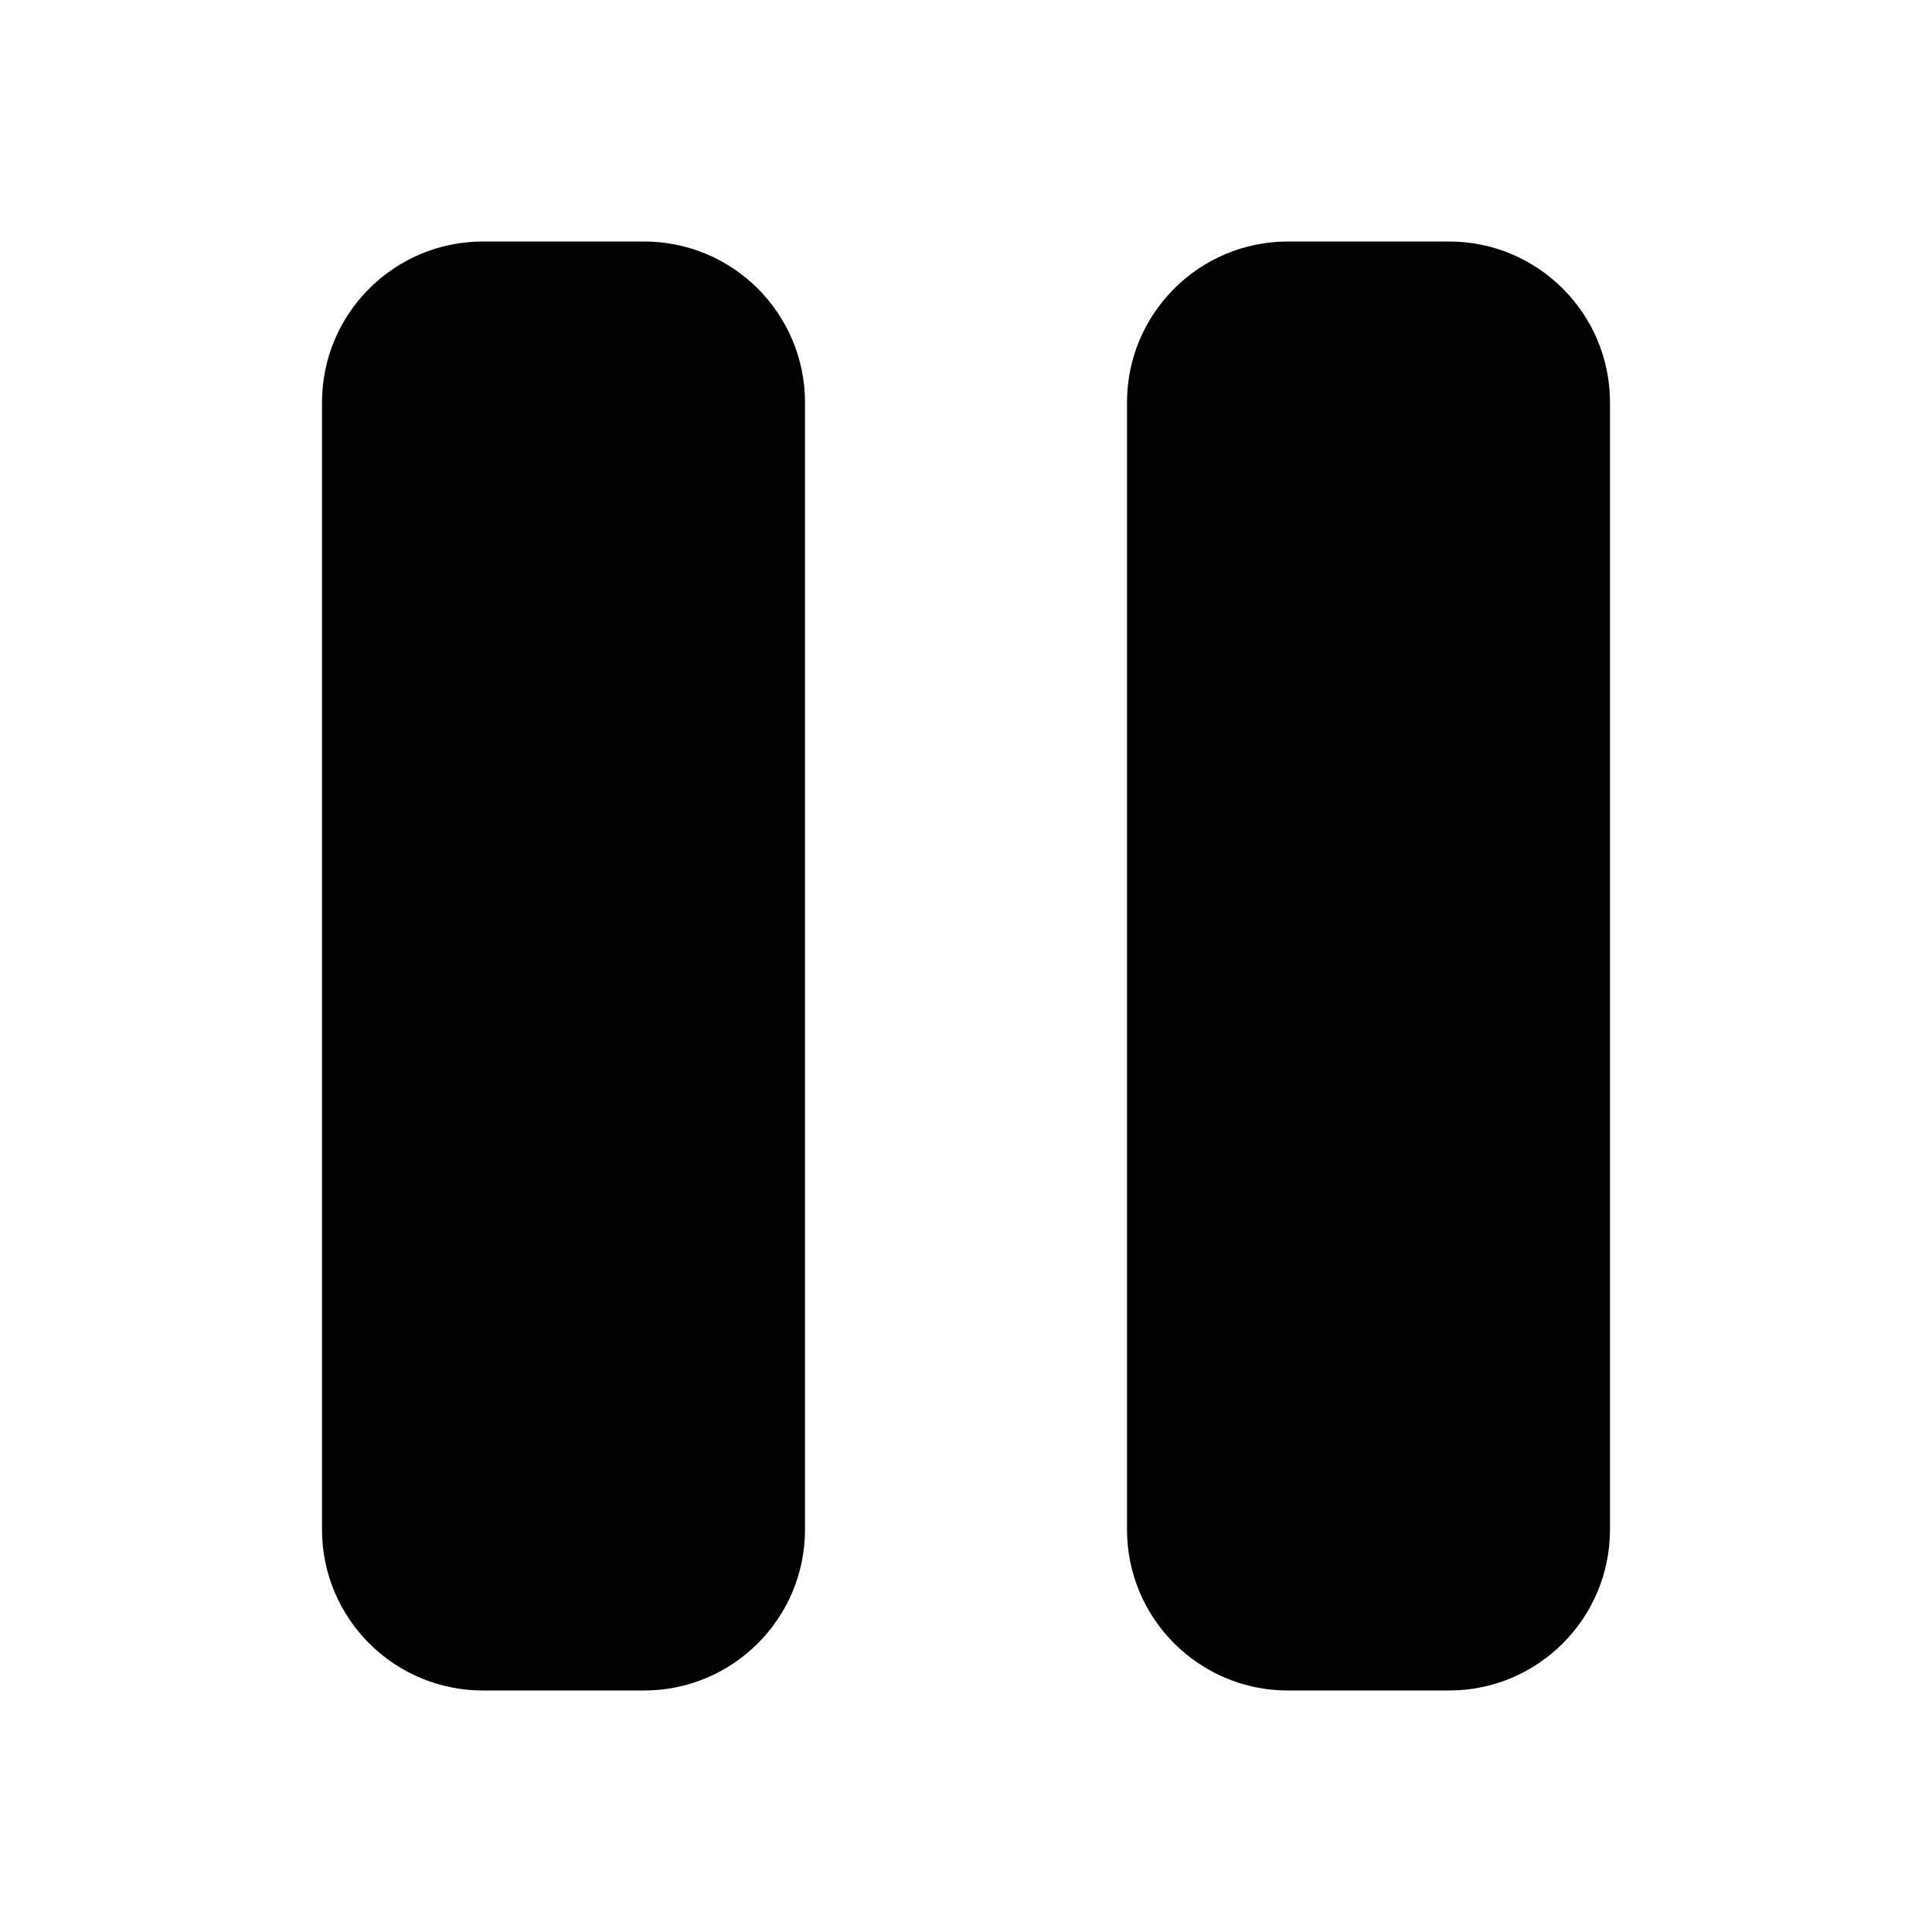
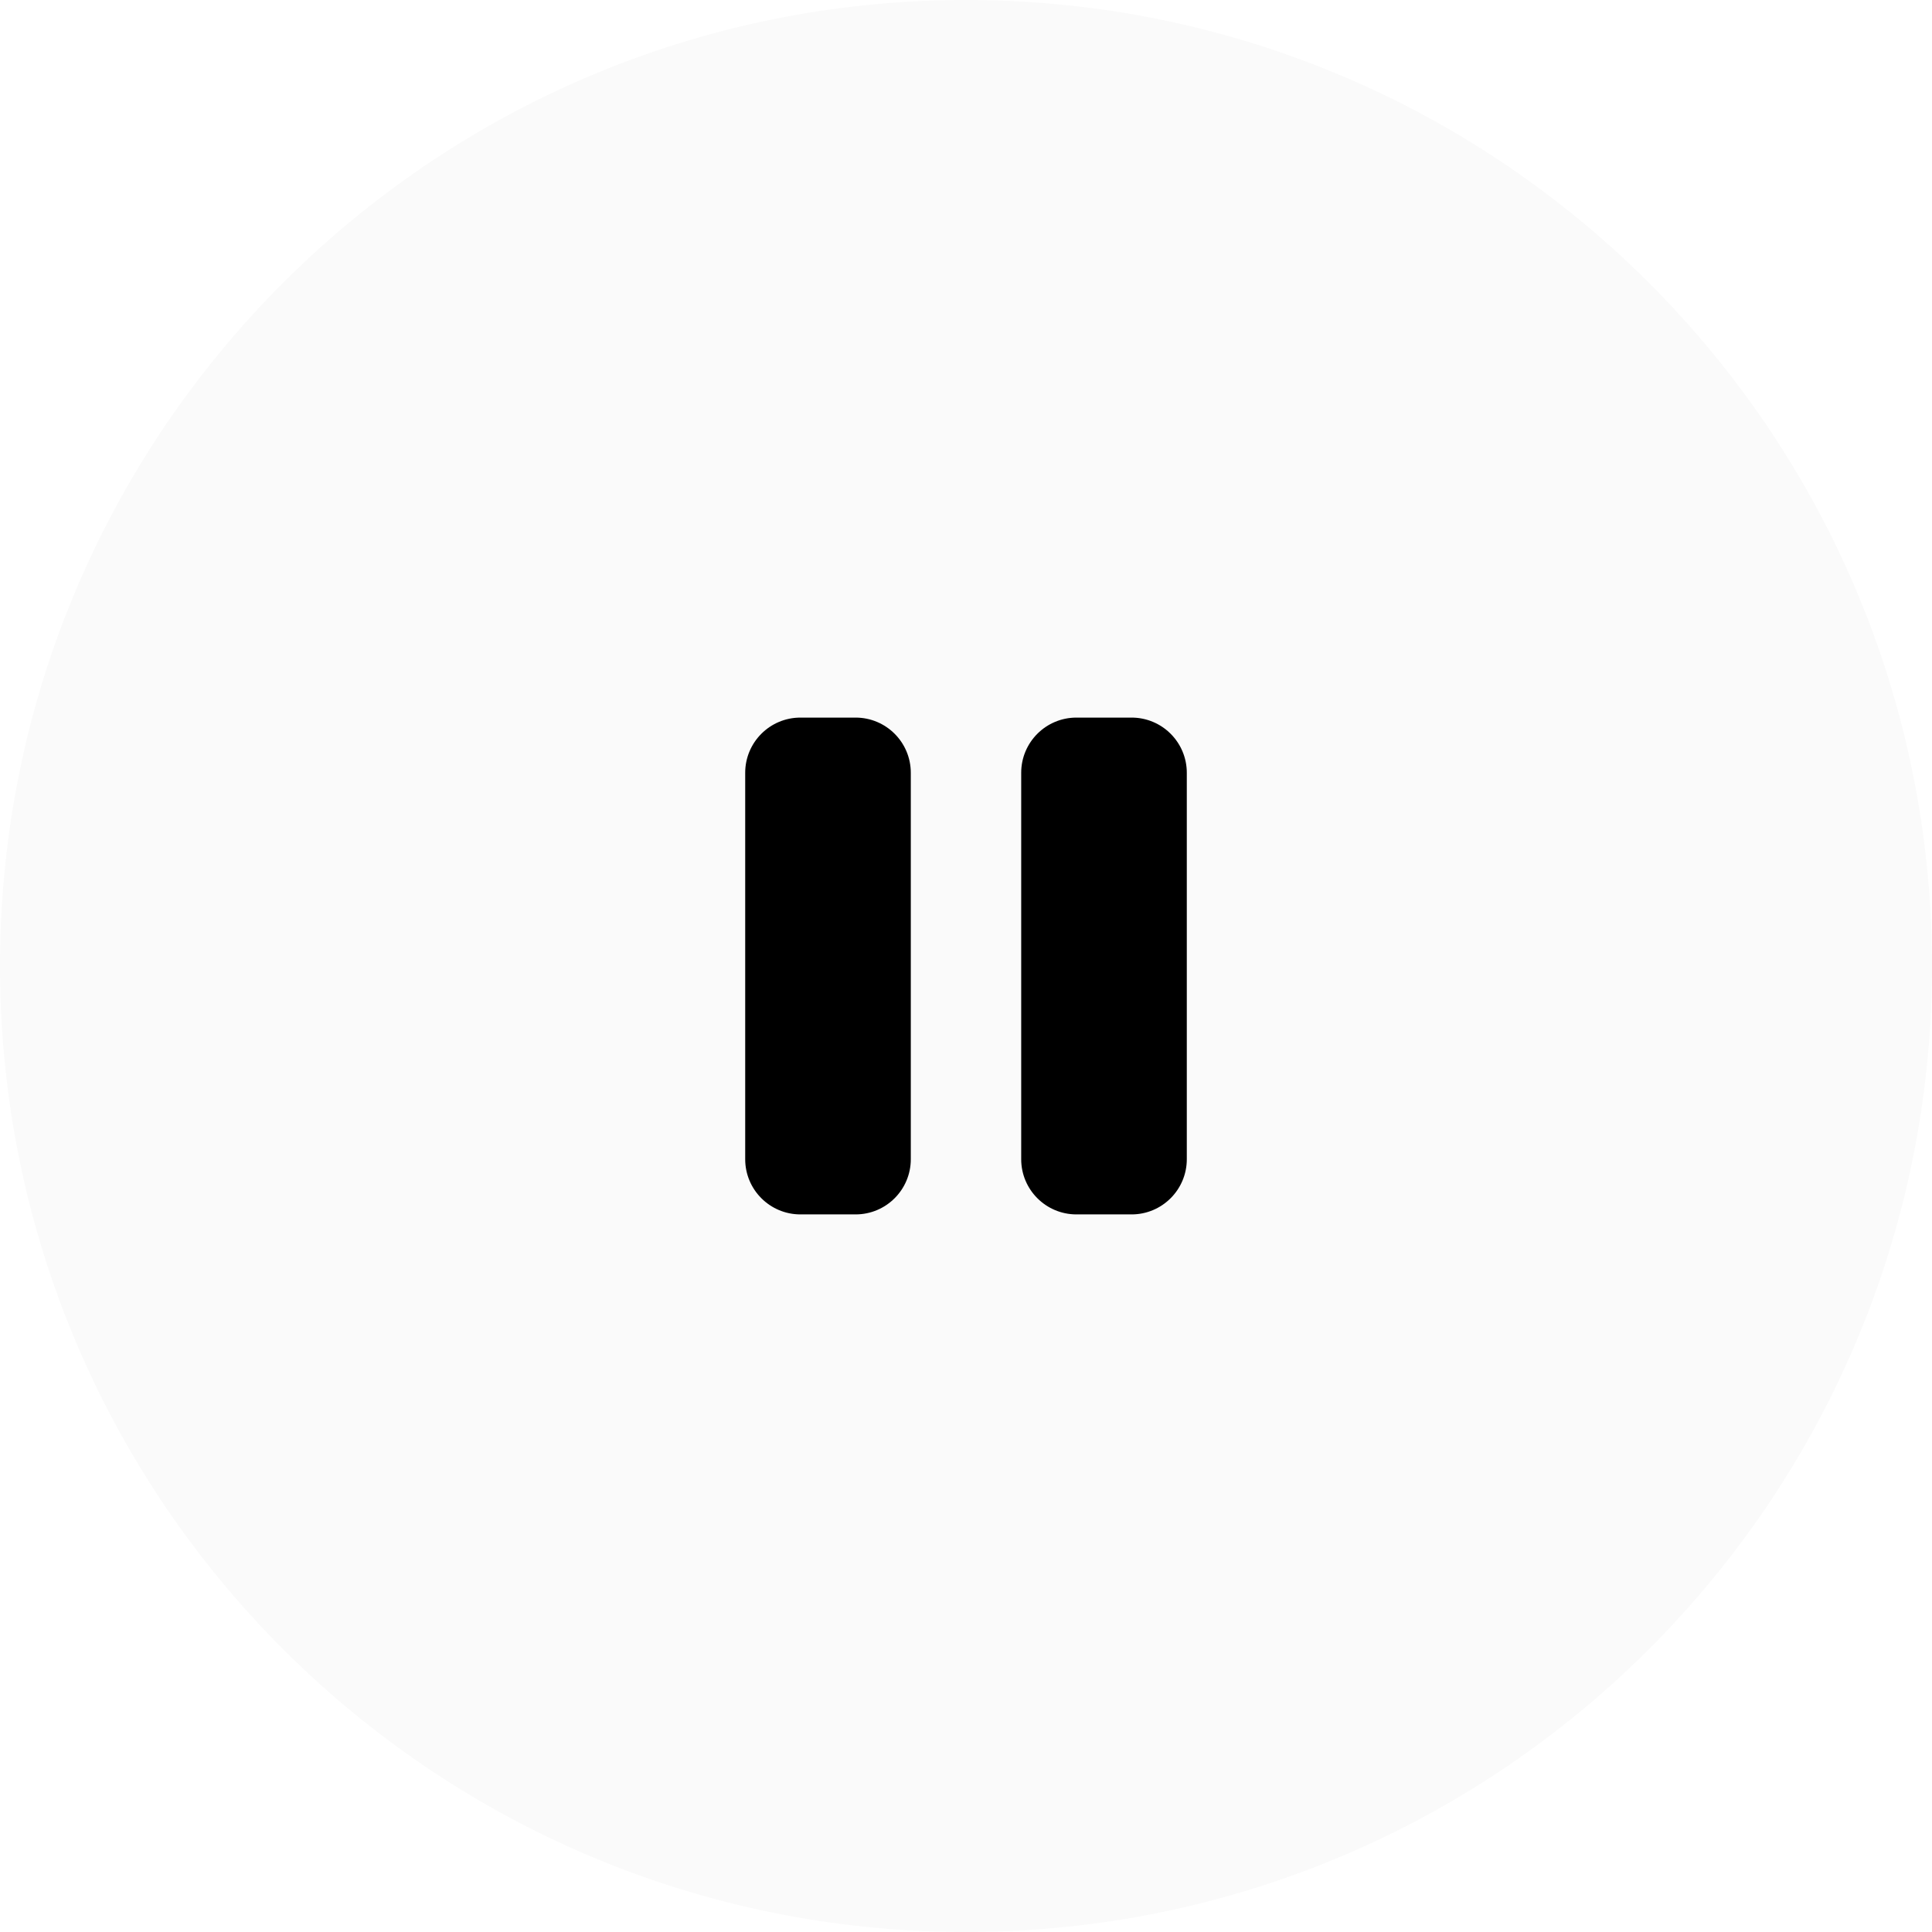
- <svg xmlns="http://www.w3.org/2000/svg" width="24" height="24" viewBox="0 0 24 24" fill="none">
-   <rect x="4" y="3" width="6" height="18" rx="2" fill="black" />
-   <rect x="14" y="3" width="6" height="18" rx="2" fill="black" />
+ <svg xmlns="http://www.w3.org/2000/svg" width="70" height="70" viewBox="0 0 70 70" fill="none">
+   <circle cx="35" cy="35" r="35" fill="#FAFAFA" />
+   <rect x="27" y="26" width="6" height="18" rx="2" fill="black" />
+   <rect x="37" y="26" width="6" height="18" rx="2" fill="black" />
</svg>
